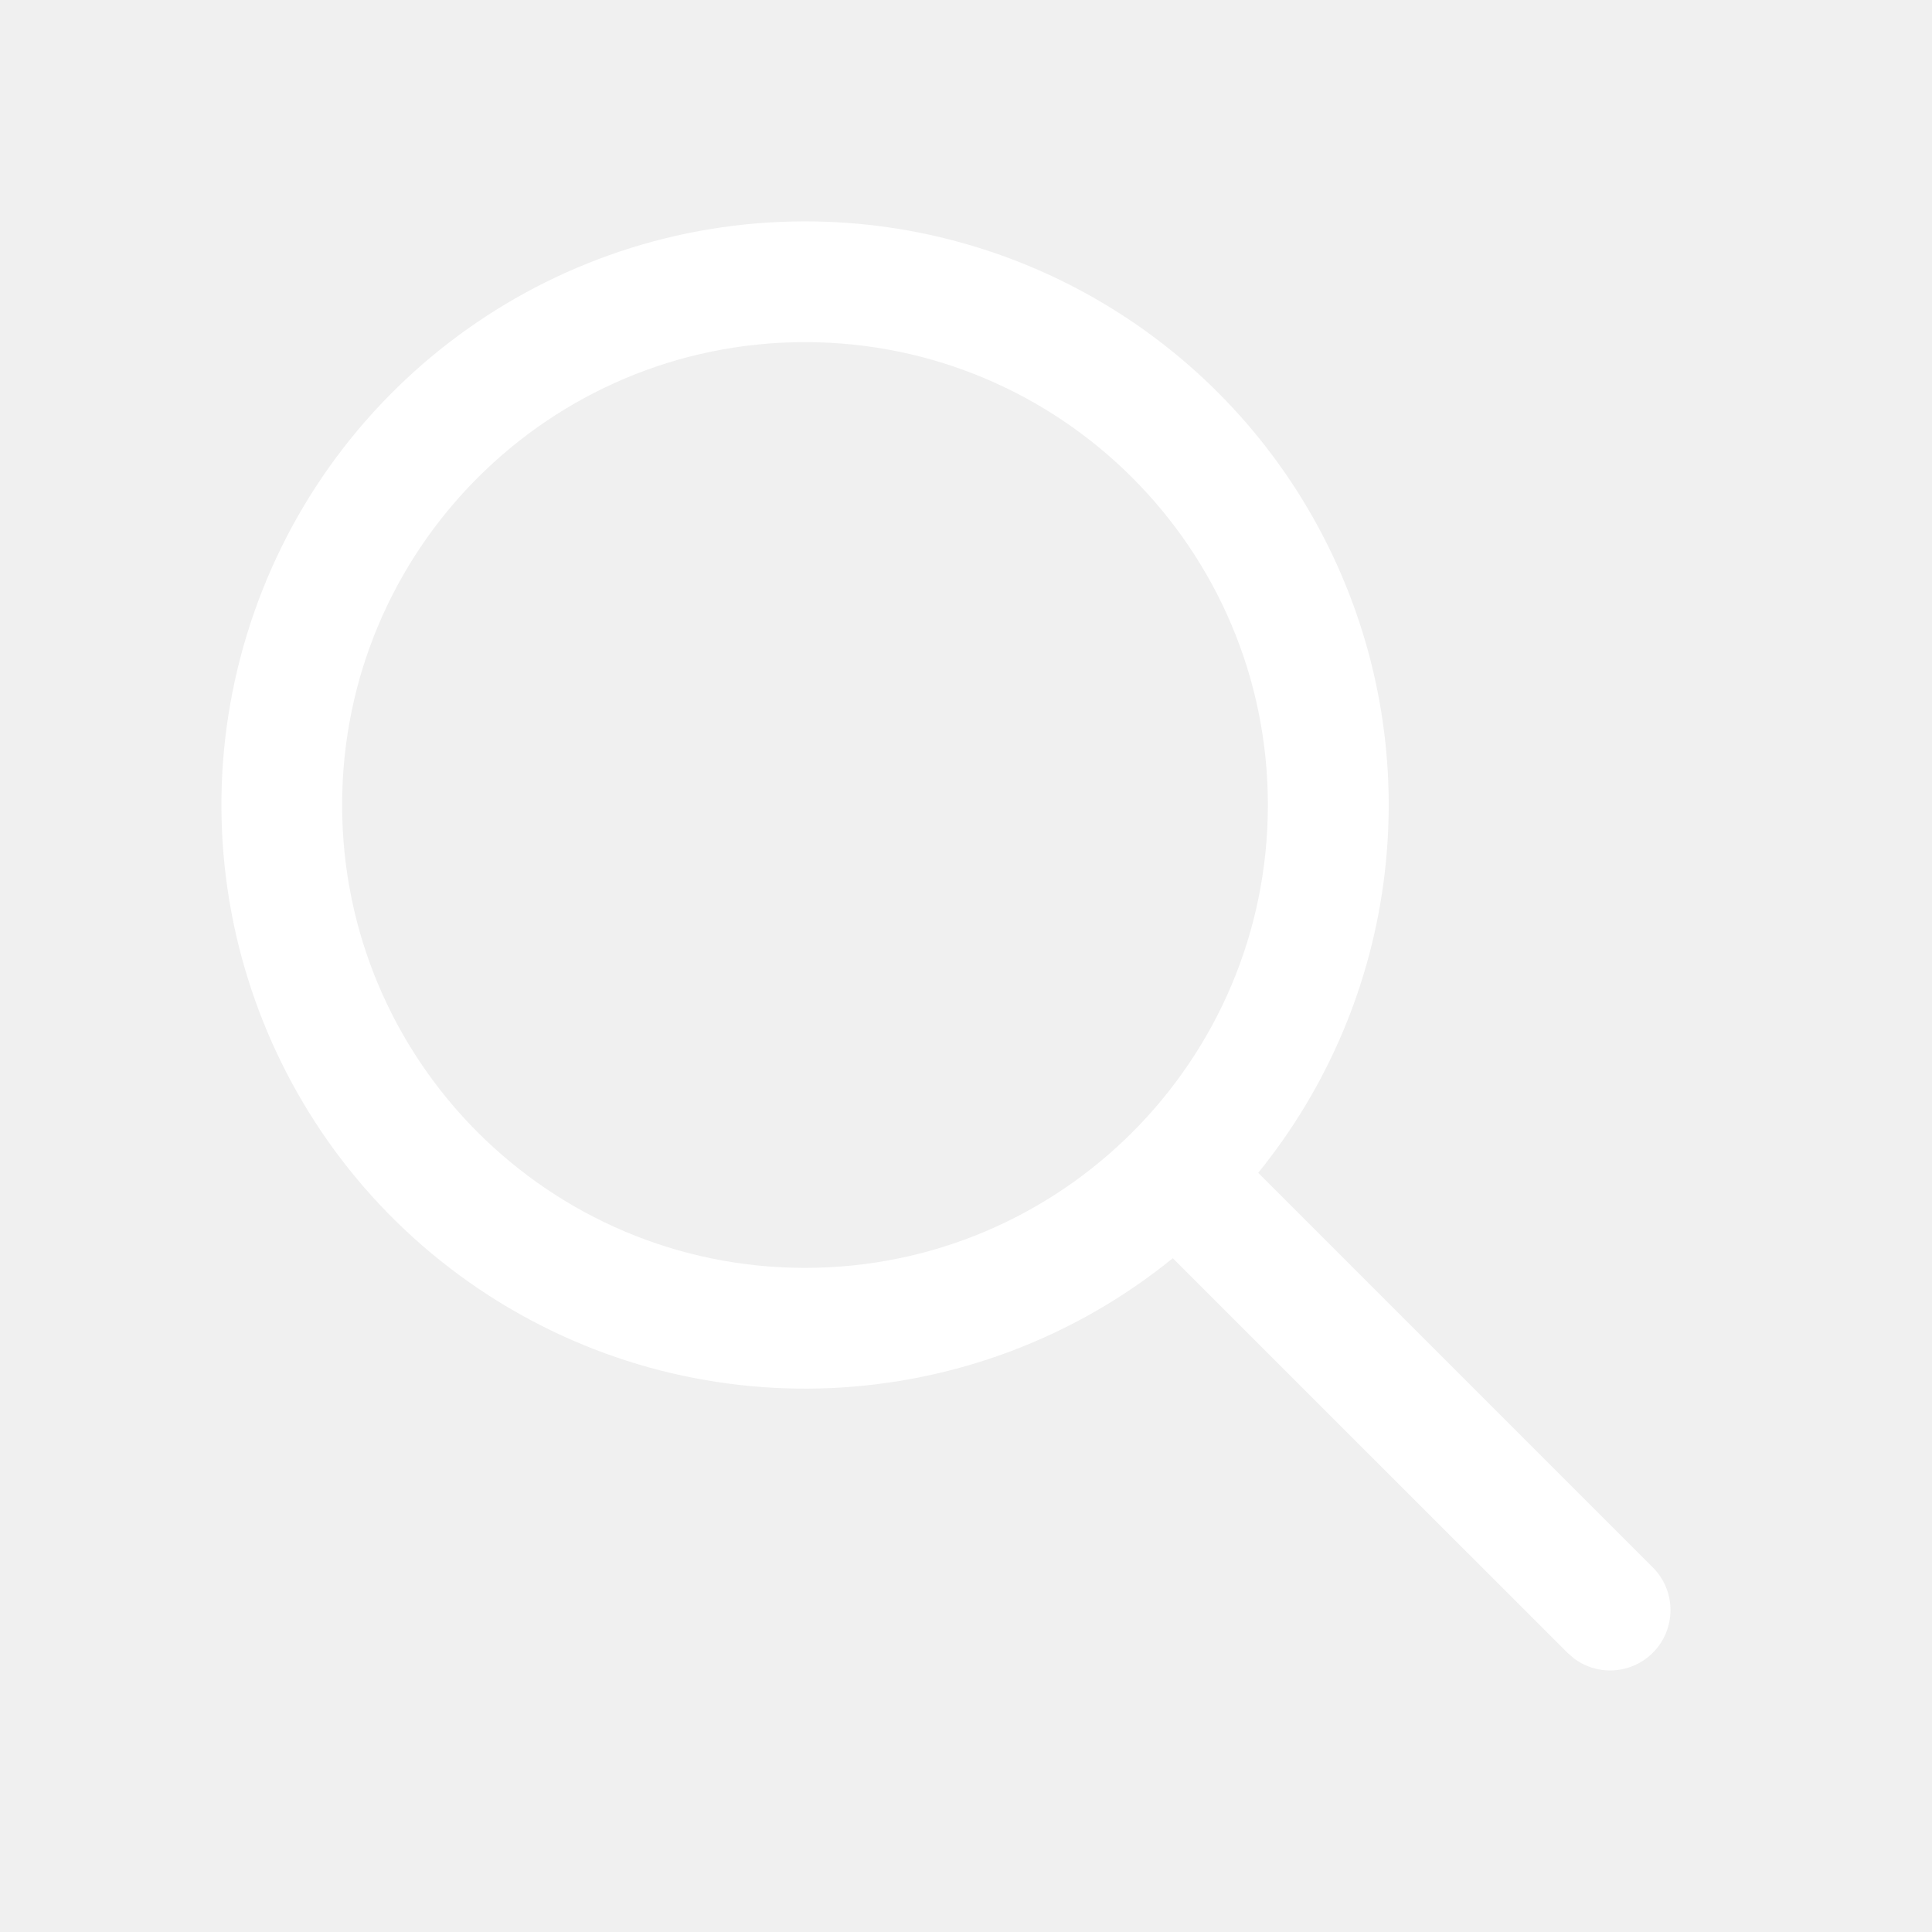
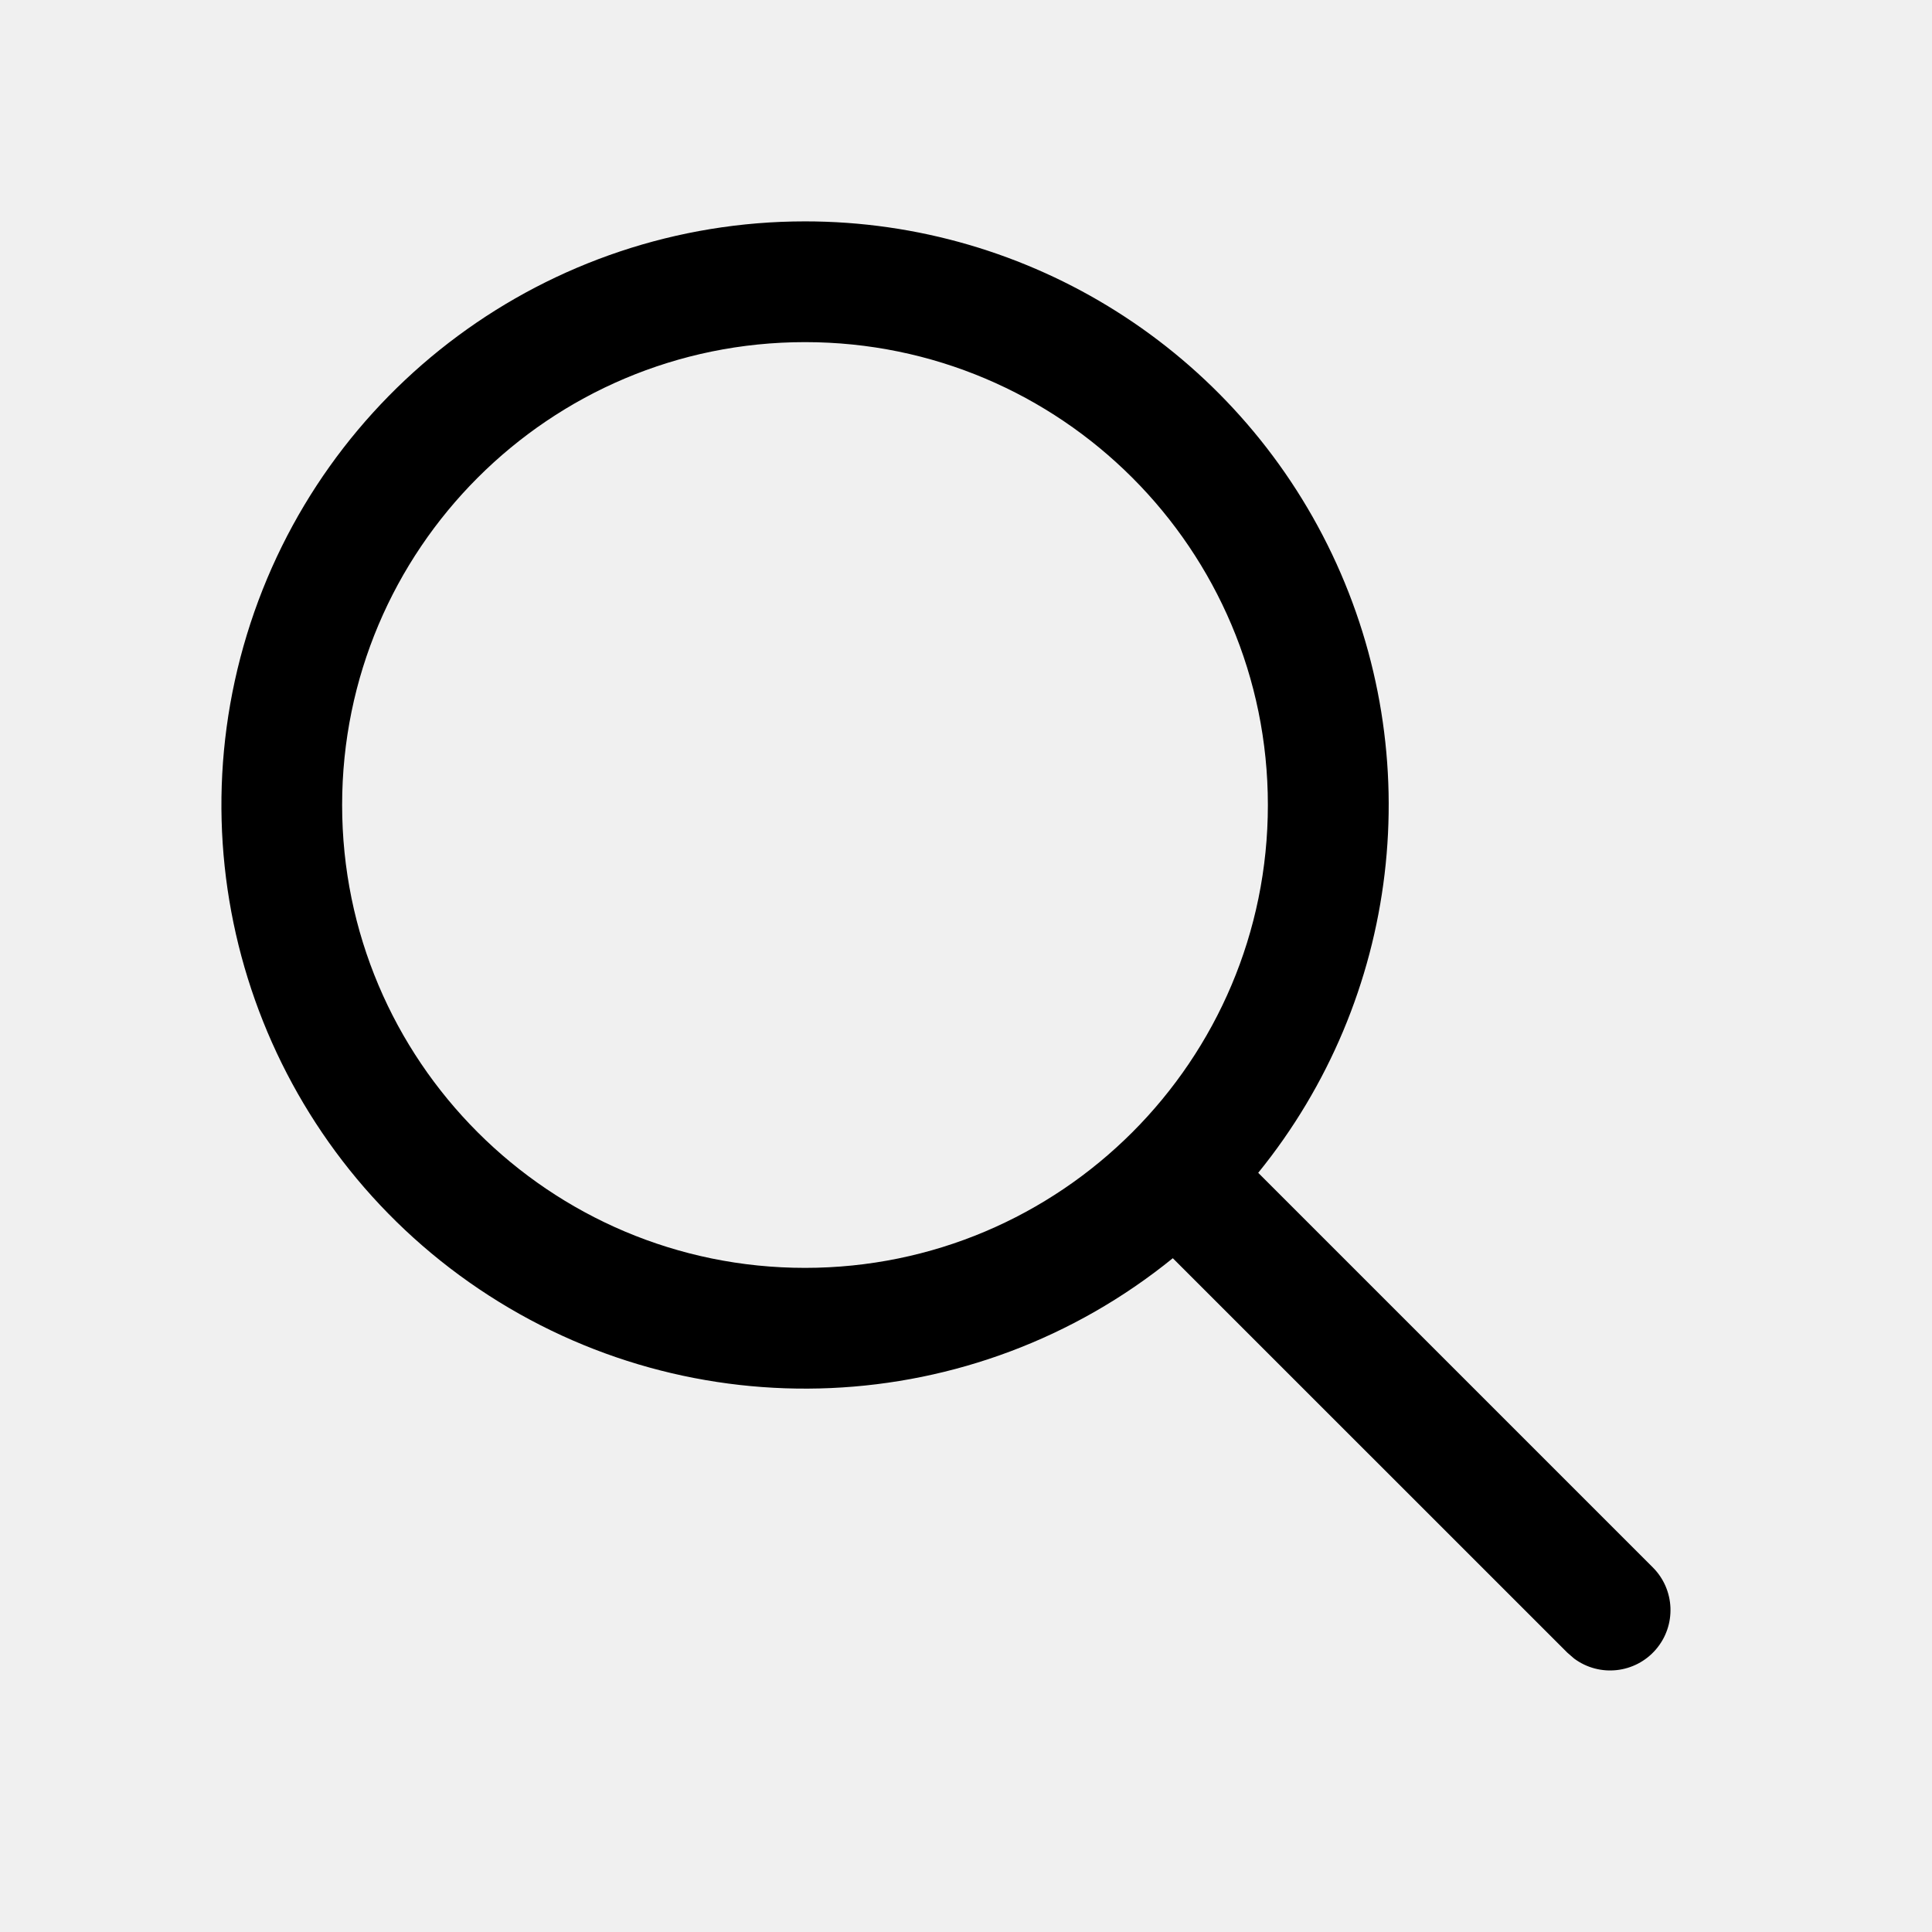
<svg xmlns="http://www.w3.org/2000/svg" width="24" height="24" fill="none" viewBox="0 0 24 24">
-   <path d="M10 2.75a7.25 7.25 0 0 1 5.63 11.819l4.9 4.9a.75.75 0 0 1-.976 1.134l-.084-.073-4.901-4.9A7.25 7.25 0 1 1 10 2.75Zm0 1.5a5.75 5.75 0 1 0 0 11.5 5.75 5.75 0 0 0 0-11.5Z" fill="#fff" />
+   <path d="M10 2.75a7.25 7.25 0 0 1 5.63 11.819l4.9 4.9a.75.75 0 0 1-.976 1.134l-.084-.073-4.901-4.9A7.25 7.25 0 1 1 10 2.75Zm0 1.5a5.75 5.75 0 1 0 0 11.5 5.75 5.75 0 0 0 0-11.5Z" fill="currentColor" />
</svg>
